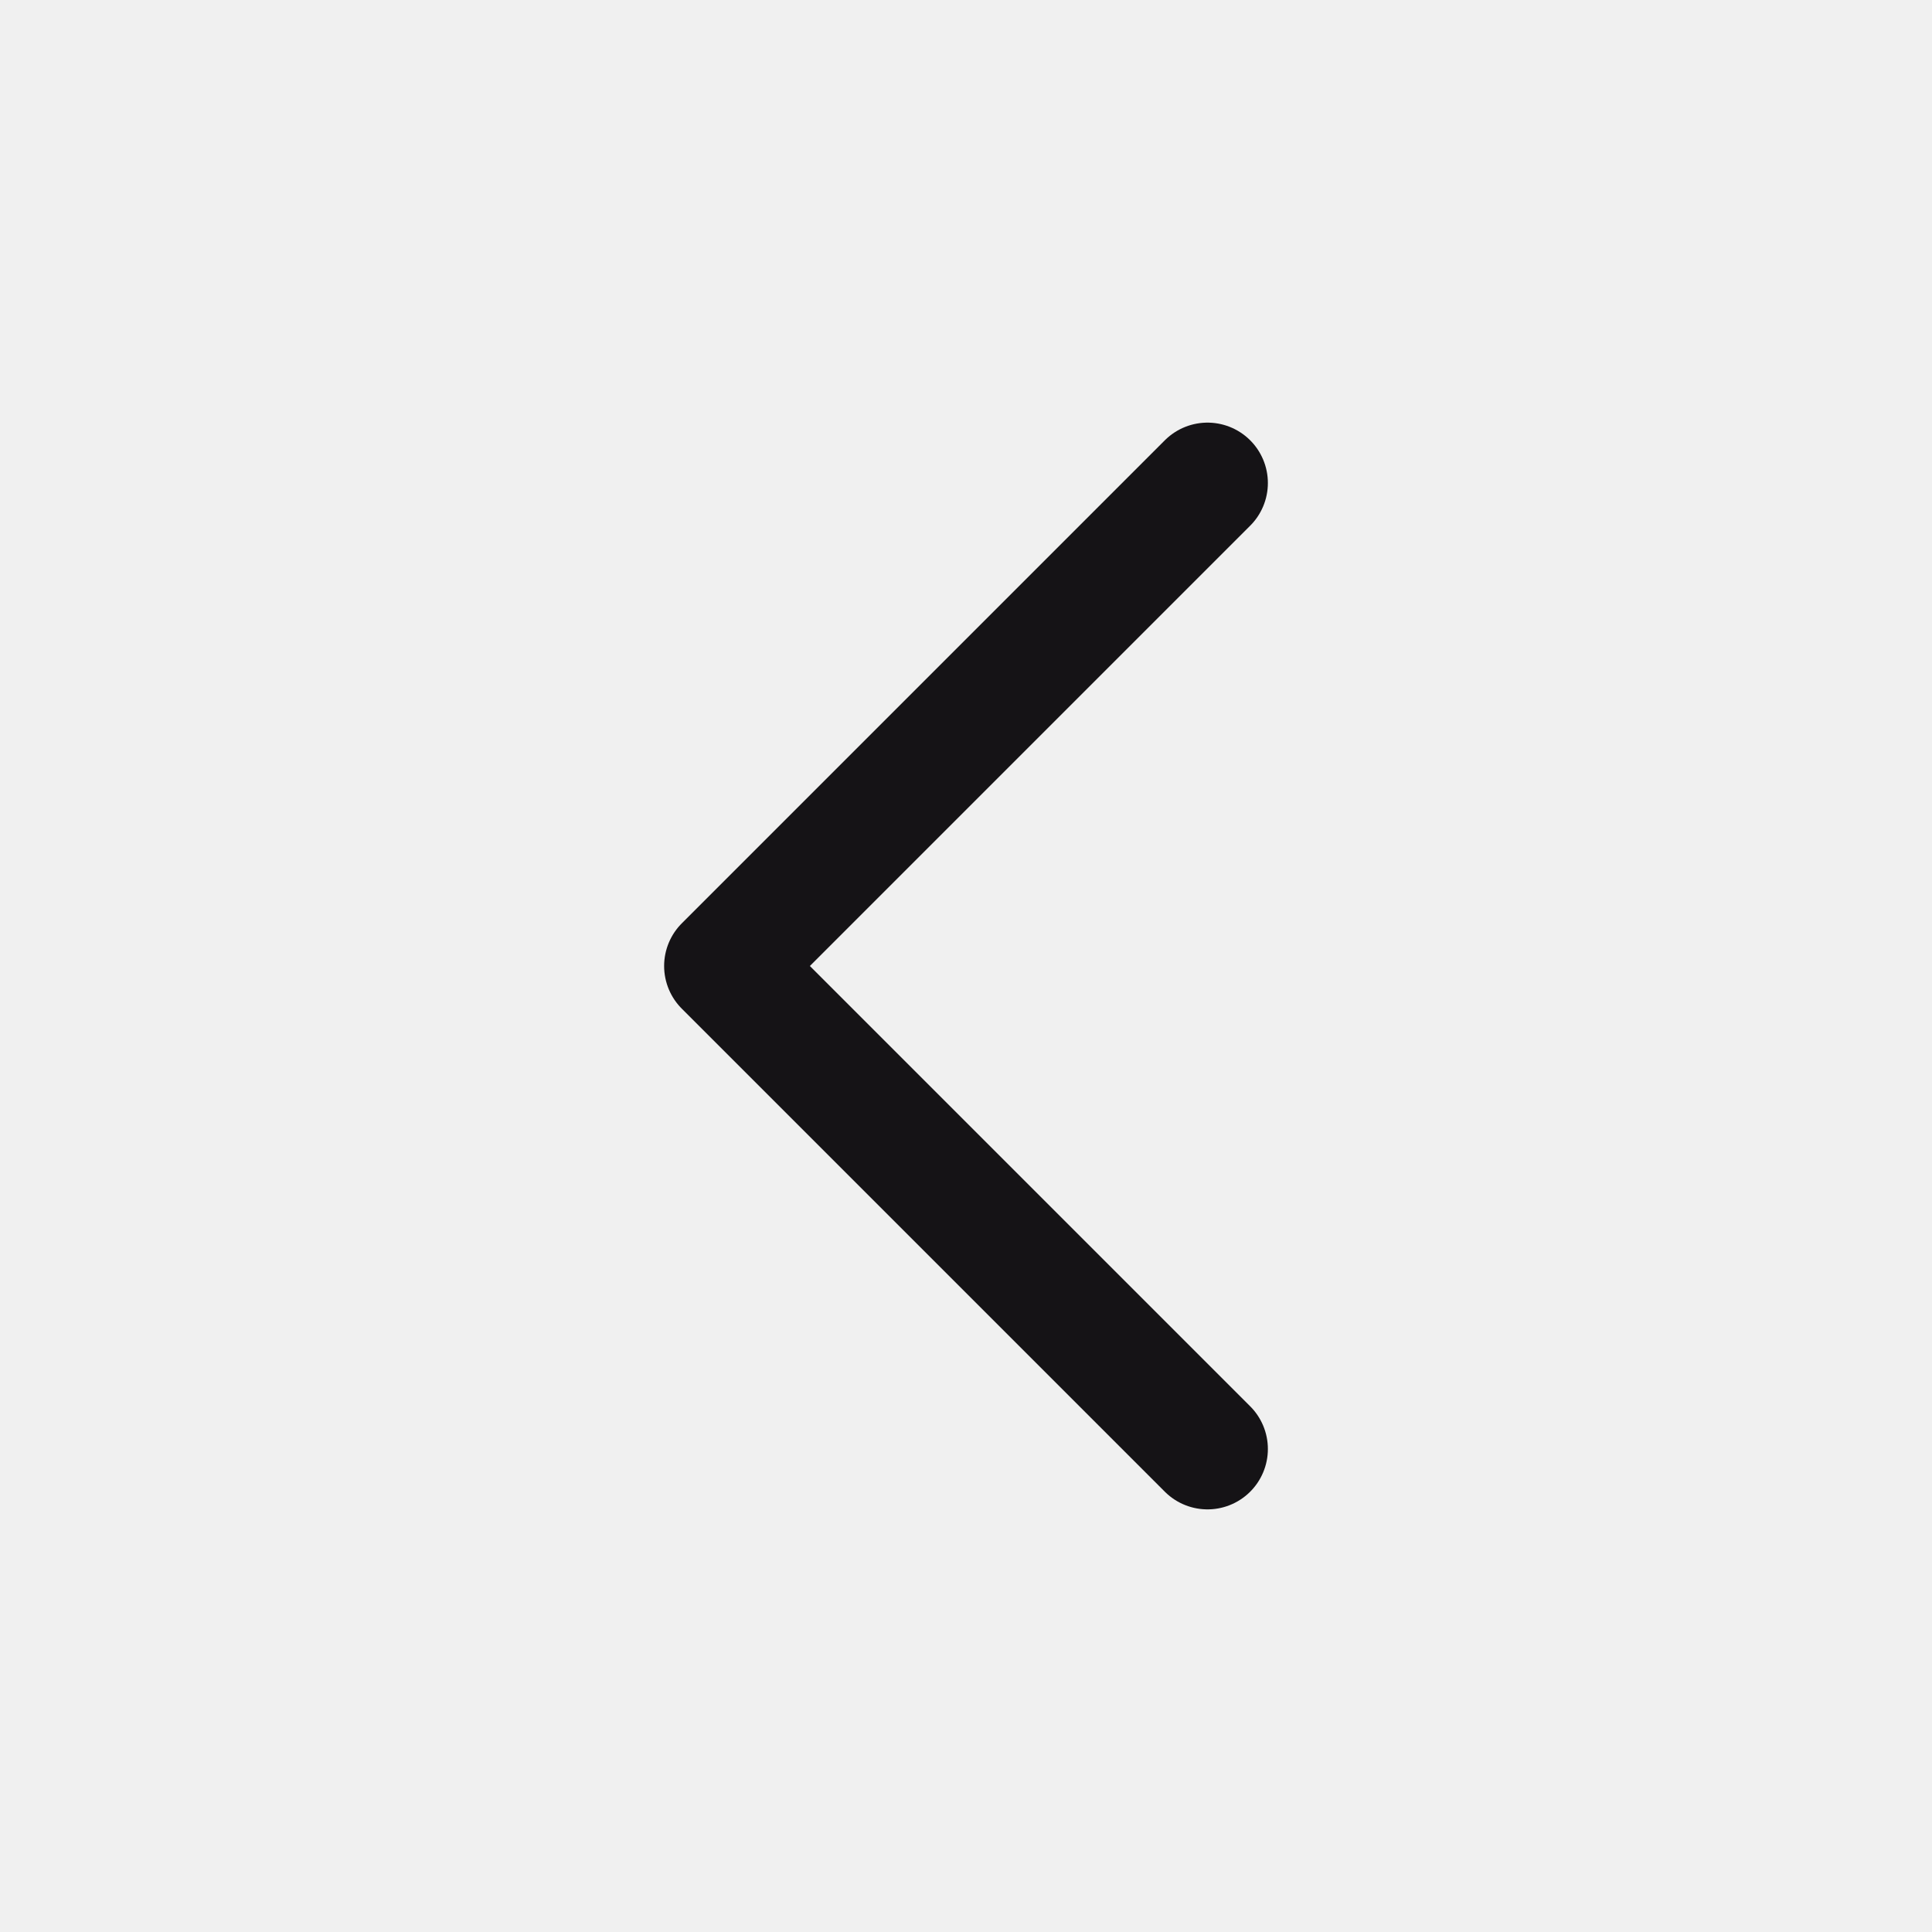
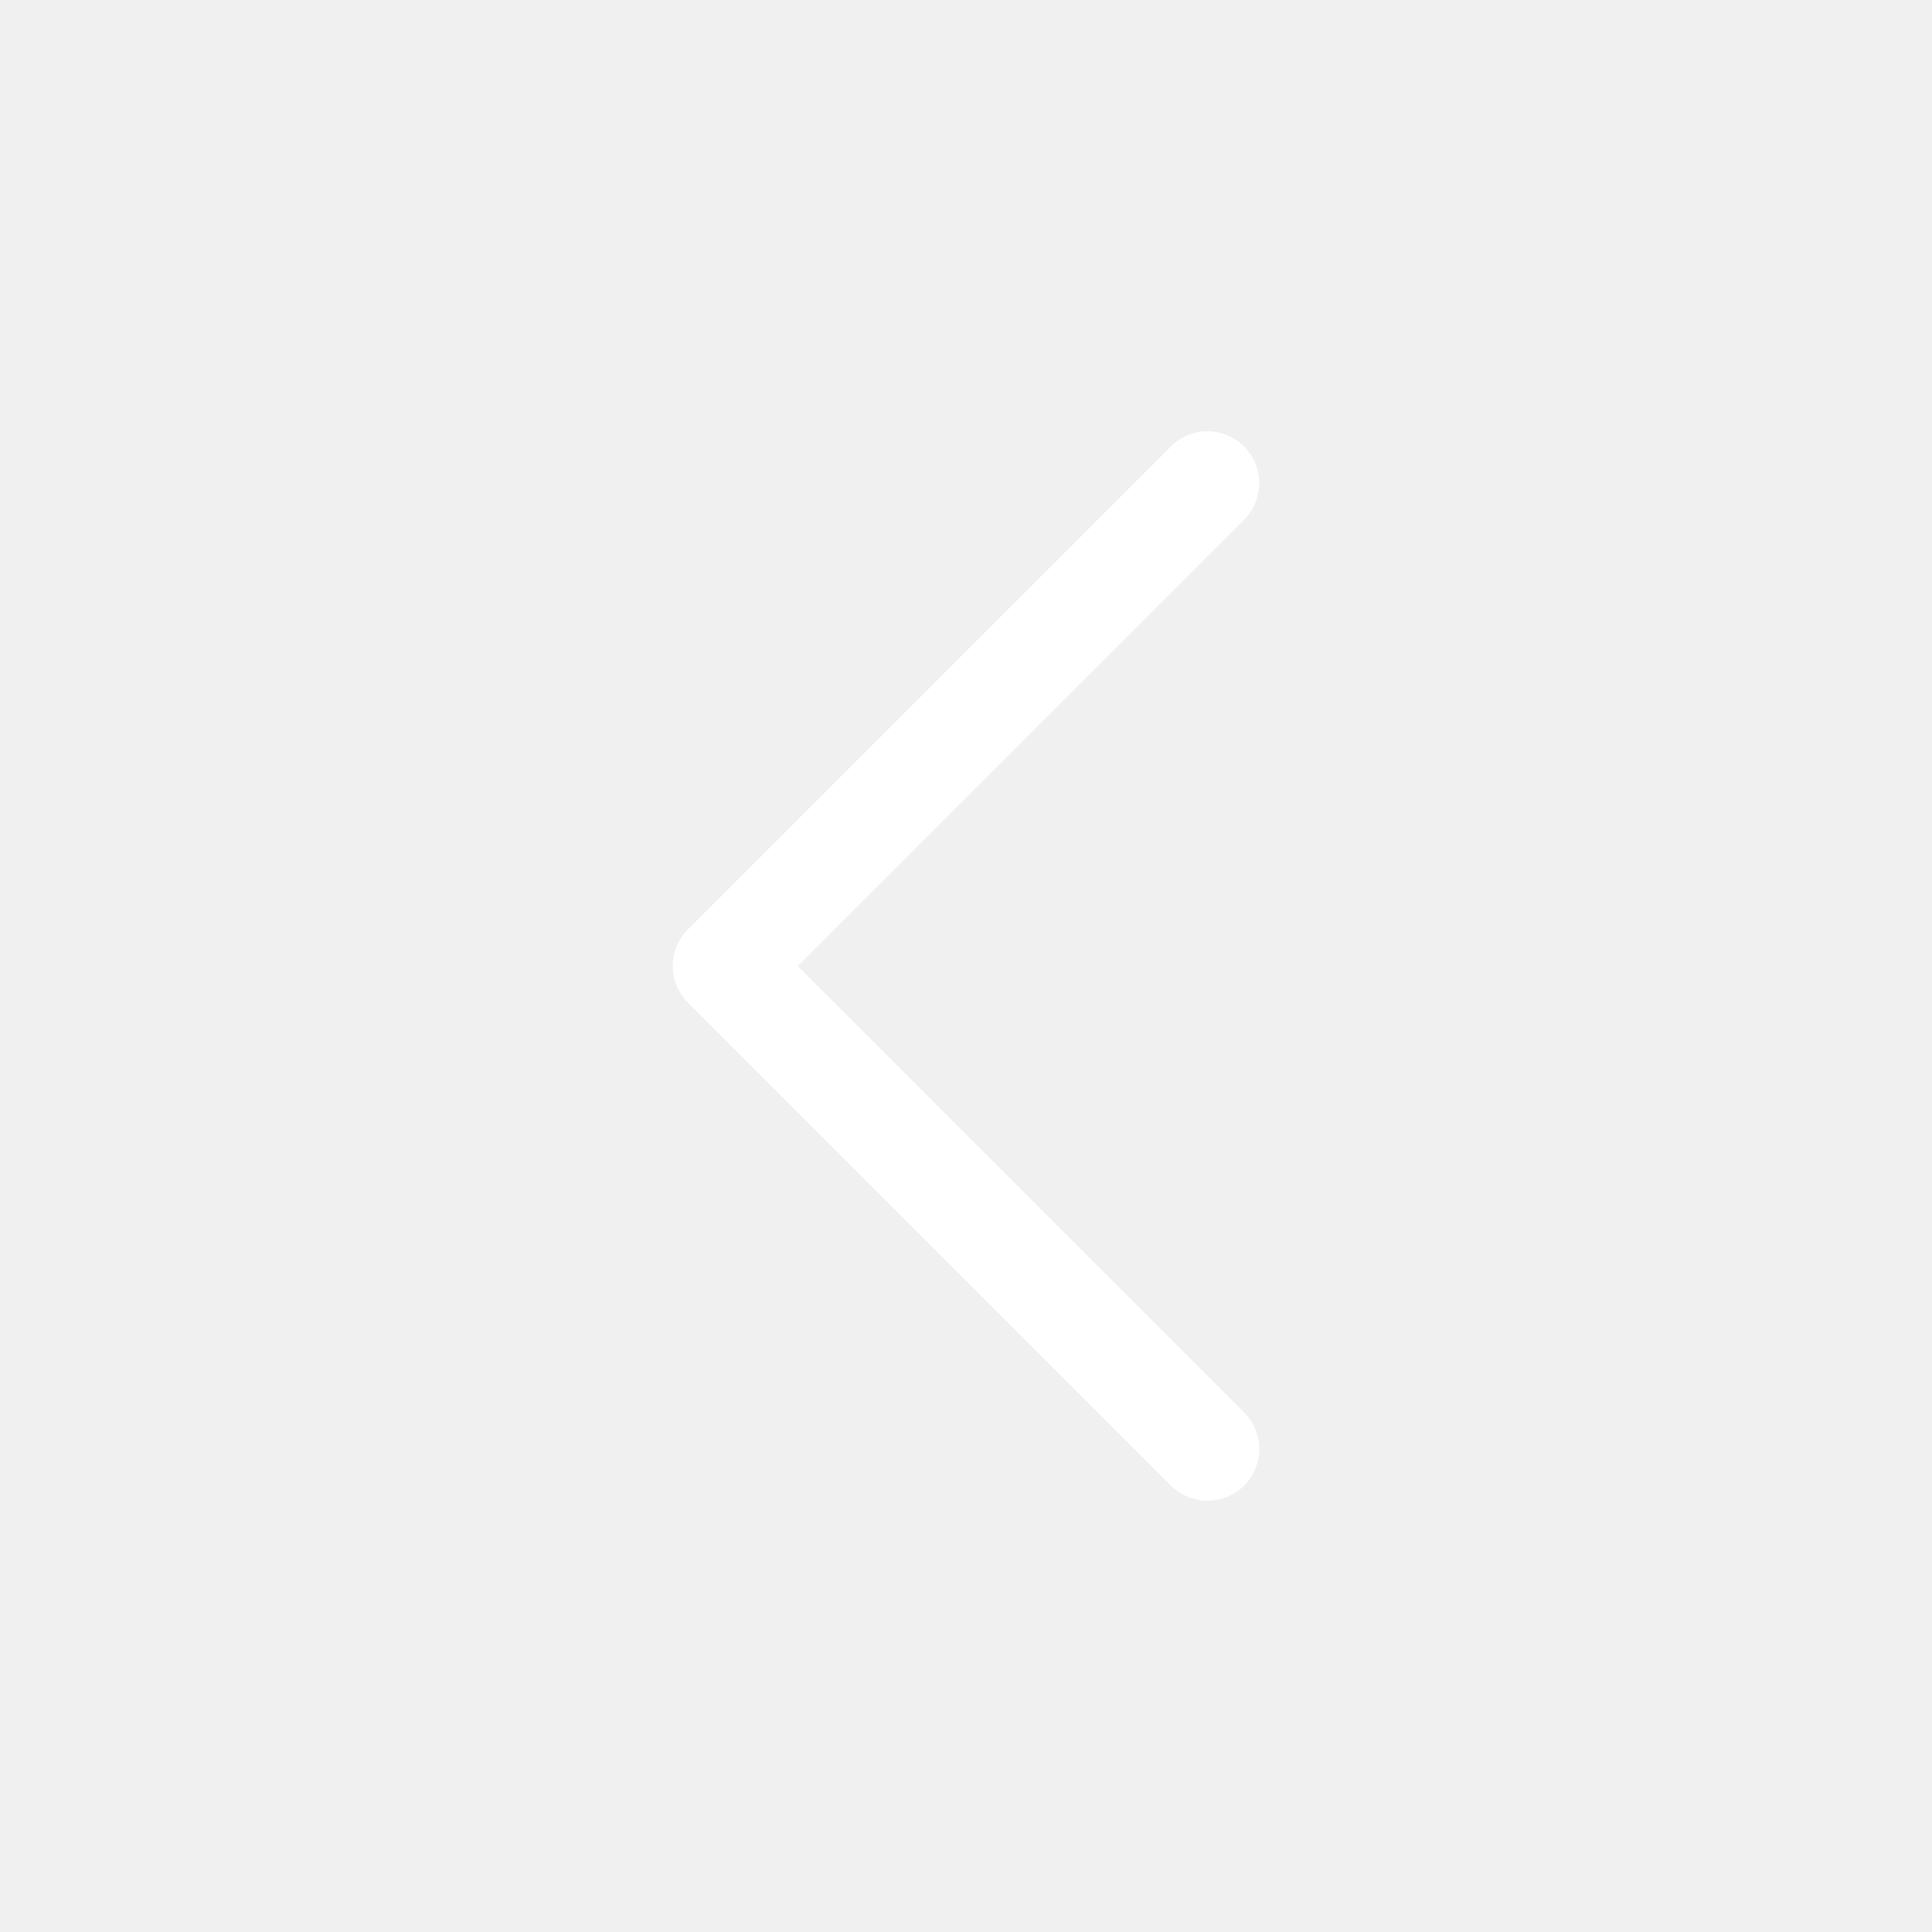
- <svg xmlns="http://www.w3.org/2000/svg" width="24" height="24" viewBox="0 0 24 24" fill="none">
-   <g clip-path="url(#clip0_70_720)">
-     <path d="M15 6L9 12L15 18" stroke="#151316" stroke-width="1.5" stroke-linecap="round" stroke-linejoin="round" />
-   </g>
-   <defs>
-     <clipPath id="clip0_70_720">
-       <rect width="24" height="24" rx="12" fill="white" />
-     </clipPath>
-   </defs>
+ <svg xmlns="http://www.w3.org/2000/svg" width="28" height="28" viewBox="0 0 28 28" fill="none">
+   <path d="M17.5 7L10.5 14L17.5 21" stroke="white" stroke-width="1.5" stroke-linecap="round" stroke-linejoin="round" />
</svg>
